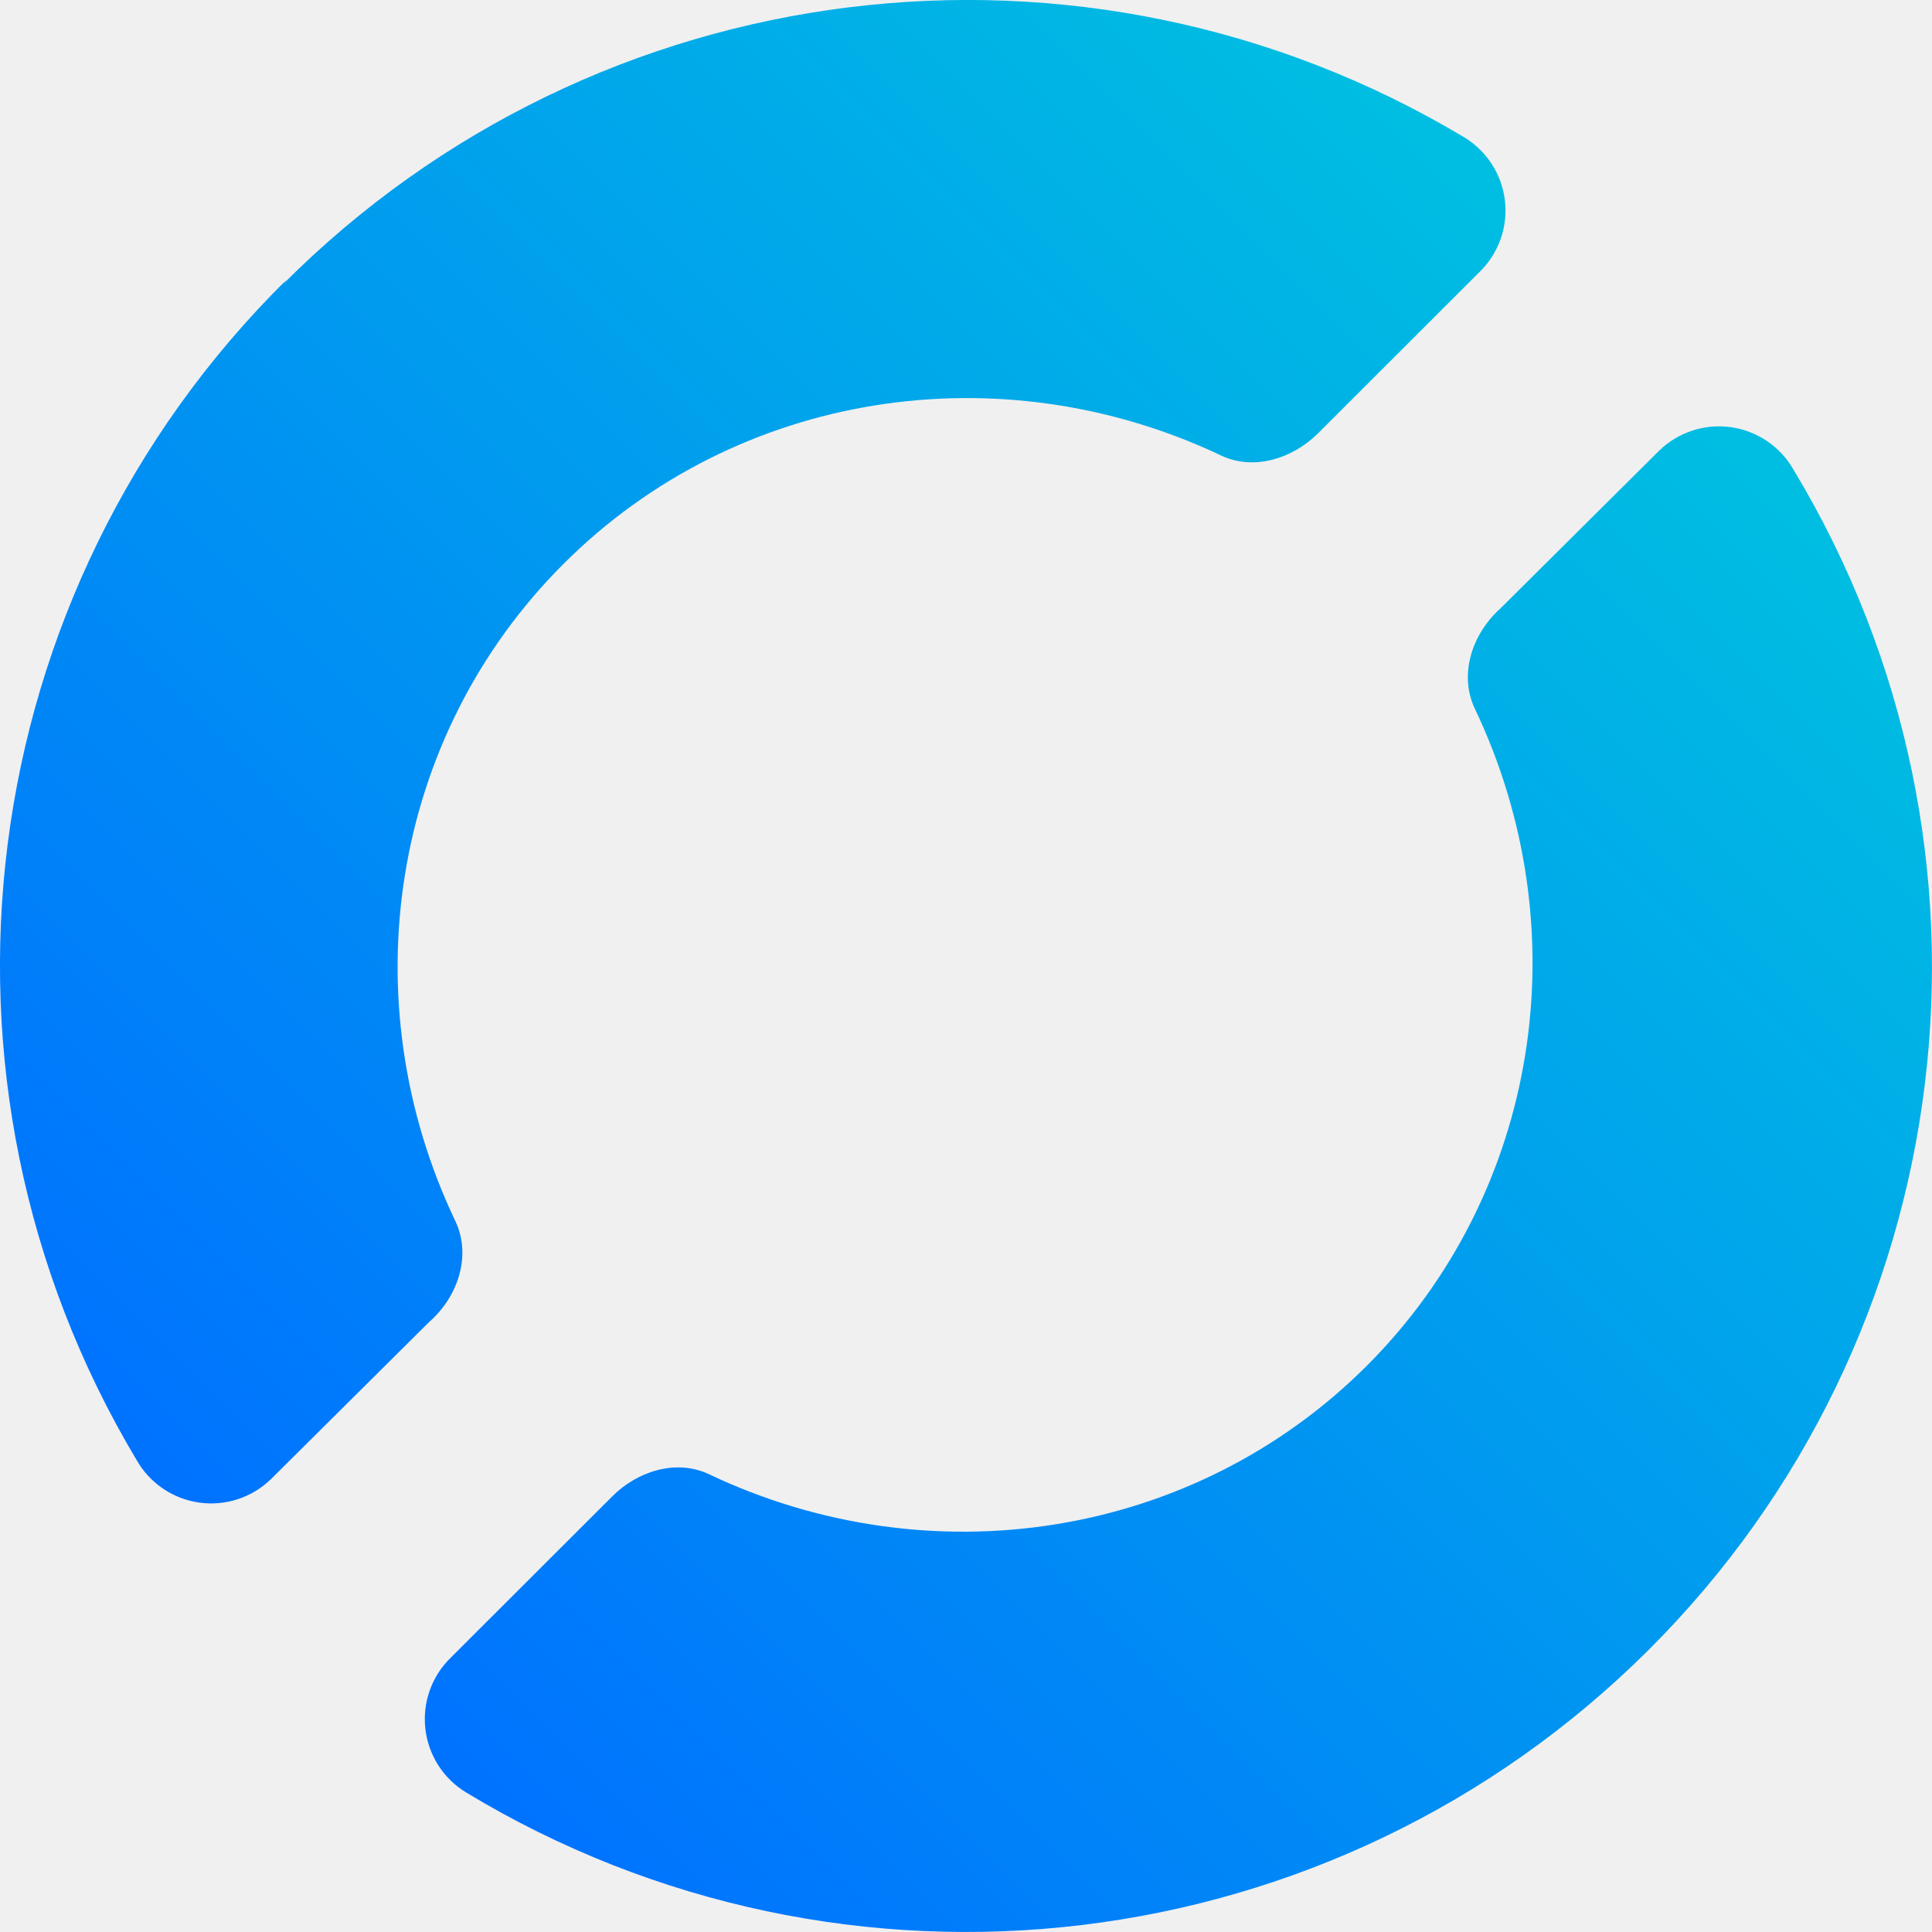
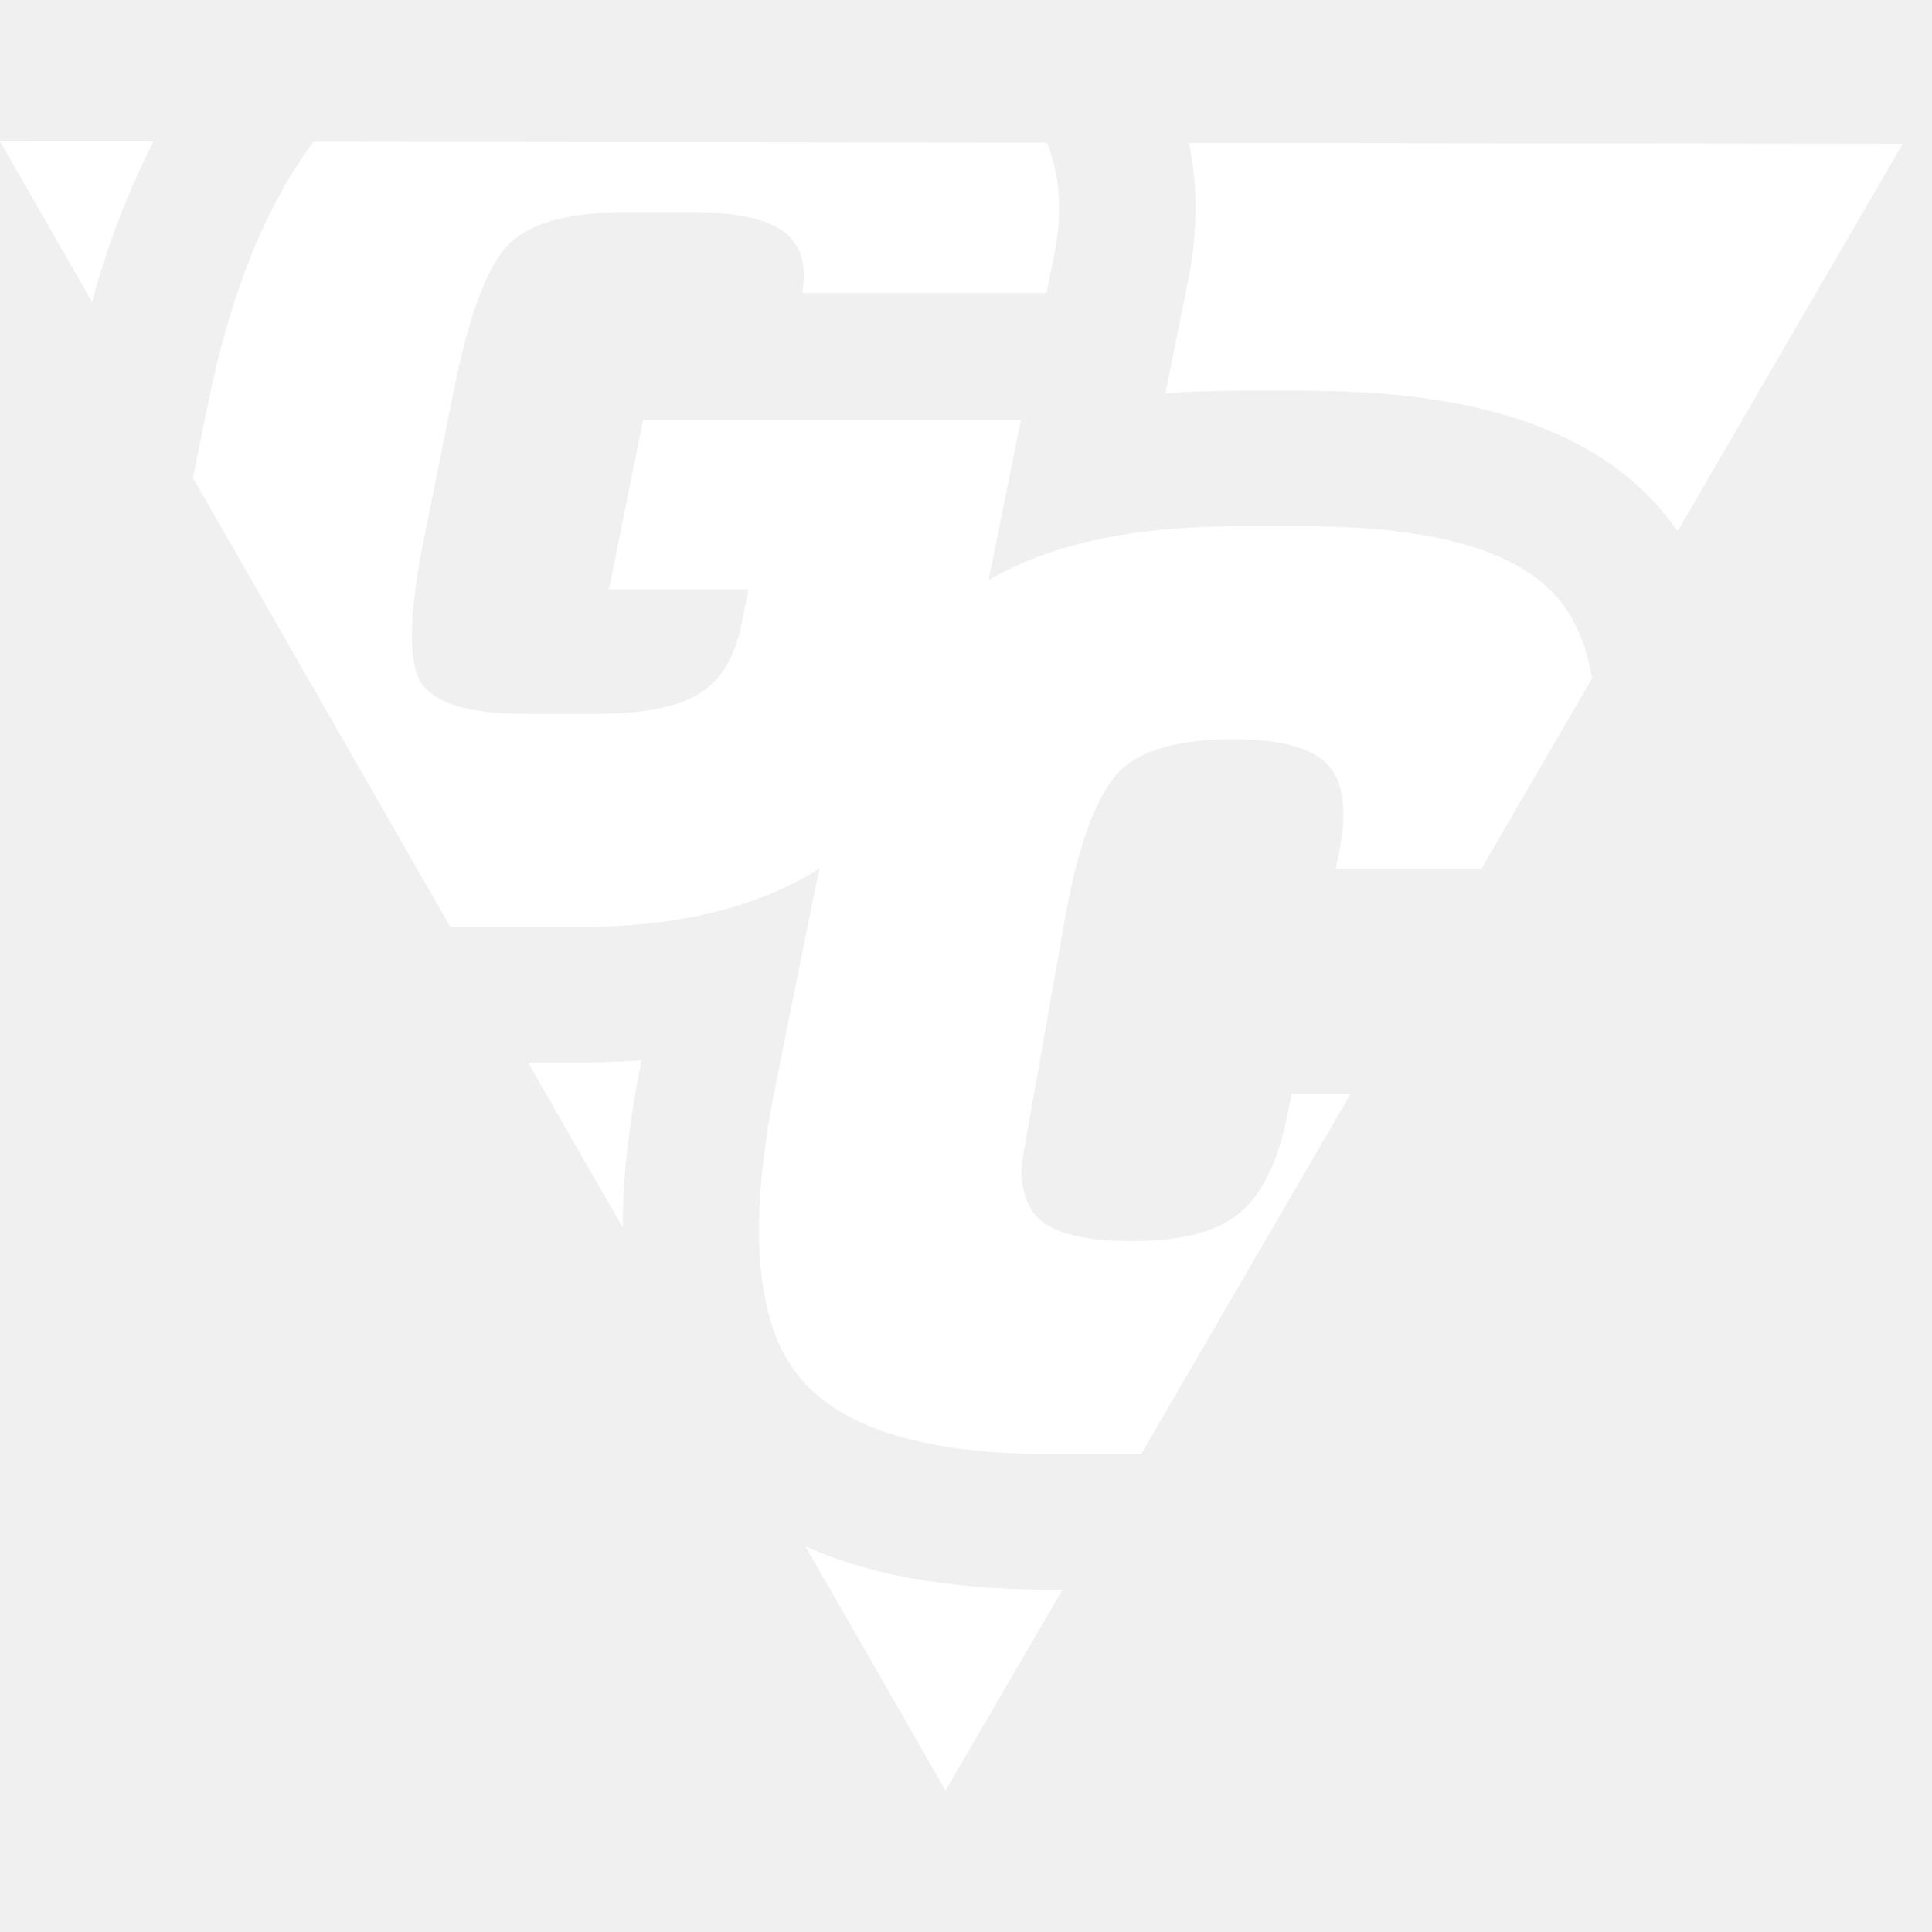
- <svg xmlns="http://www.w3.org/2000/svg" xmlns:xlink="http://www.w3.org/1999/xlink" xml:space="preserve" viewBox="66.993 897.484 26 26">
-   <linearGradient id="a" x1=".148" x2=".845" y1=".851" y2=".154" gradientTransform="matrix(26.301 0 0 26.331 90.674 911.757)" gradientUnits="userSpaceOnUse">
-     <stop offset="0" stop-color="#0071ff" />
-     <stop offset="1" stop-color="#00bfe1" />
-   </linearGradient>
-   <defs>
-     <linearGradient xlink:href="#a" id="b" x1=".148" x2=".845" y1=".851" y2=".154" gradientTransform="matrix(26.00048 0 0 25.99935 66.993 897.485)" gradientUnits="userSpaceOnUse" />
-   </defs>
-   <path fill="url(#b)" d="m89.318 903.552-2.135 2.122c-.376.337-.558.879-.347 1.337 1.422 2.976.882 6.524-1.452 8.856-2.335 2.331-5.887 2.87-8.866 1.449-.439-.197-.954-.03-1.292.312l-2.17 2.167a1.154 1.154 0 0 0 .208 1.81 13.005 13.005 0 0 0 15.91-1.912 12.97 12.97 0 0 0 1.956-15.887 1.154 1.154 0 0 0-1.812-.254zm-18.467-2.305a12.969 12.969 0 0 0-2.02 15.885 1.154 1.154 0 0 0 1.812.254l2.124-2.11c.385-.336.572-.884.359-1.348-1.423-2.976-.884-6.524 1.451-8.856 2.334-2.332 5.887-2.871 8.866-1.45.434.194.942.033 1.281-.3l2.182-2.18a1.152 1.152 0 0 0-.208-1.81 13.009 13.009 0 0 0-15.893 1.973z" />
+ <svg xmlns="http://www.w3.org/2000/svg" viewBox="0 -3 41 41">
+   <path fill="#FFFFFF" fill-rule="evenodd" clip-rule="evenodd" d="M101.501 25.796h-5.483l2.713-14.624h11.06l-.604 3.259h-7.112l-.47 2.534h6.906l-.523 2.817h-6.905l-.512 2.756h7.143l-.592 3.258zM91.49 11.172h5.768l-2.713 14.624h-3.848l1.994-10.745-4.95 10.745h-3.95l-.96-10.862-2.016 10.862h-3.848l2.713-14.624h5.768l1.055 10.578zm-22.645 9.093h3.223l-.337-6.059h-.257zm-6.652 5.531 6.945-14.624h6.072l1.421 14.624H72.4l-.188-2.555h-4.64l-1.146 2.555zm2.35-10.058h-3.945q.108-.687-.325-.999c-.29-.204-.796-.308-1.529-.308h-.989q-1.355 0-1.88.49-.526.493-.874 2.37l-.447 2.407q-.345 1.856 0 2.35.343.489 1.697.49h1.097q1.165 0 1.687-.326.52-.321.666-1.116l.106-.57h-2.254l.507-2.736h6.102l-.464 2.501c-.366 1.975-1.07 3.42-2.111 4.325q-1.565 1.362-4.391 1.361h-2.68q-2.489-.001-3.483-1.565-.99-1.57-.425-4.624l.413-2.222q.635-3.42 2.28-5 1.644-1.574 4.57-1.575h2.143q2.373 0 3.673 1.173c.867.785 1.191 1.767.971 2.954zm53.841-4.558h-2.057q-2.808.002-4.384 1.512c-1.302 1.25-1.658 2.73-1.969 4.403l-.556 2.998q-.612 3.3.387 4.608.999 1.31 4.089 1.31h1.322q2.844 0 4.327-1.25c.989-.832 1.66-2.196 2.01-4.084l.077-.418h-3.967l-.062.332q-.209 1.13-.742 1.572-.534.445-1.716.445-1.263 0-1.594-.481-.331-.483.013-2.335l.441-2.38q.344-1.854.855-2.341.51-.485 1.773-.485 1.144 0 1.528.409.383.409.201 1.4l-.049.262h3.887l.053-.282c.643-3.469-.073-5.195-3.868-5.195zm25.827.003h-2.341q-1.495 0-2.281.18c-.523.119-.988.33-1.394.62-.471.336-.867.77-1.179 1.297a5.5 5.5 0 0 0-.659 1.804l-.166.896q-.332 1.787.315 2.697.649.91 2.383 1.102l3.106.341c.651.072 1.055.194 1.216.342q.243.223.147.736l-.117.63q-.113.604-.513.84-.399.238-1.29.239h-.978q-1.066 0-1.429-.312-.362-.309-.217-1.095l.027-.146h-3.747l-.185.999q-.353 1.907.642 2.783.996.876 3.548.876h3.183q1.899-.001 3.226-1.081t1.659-2.877l.258-1.39q.292-1.573-.468-2.445c-.507-.58-1.368-.942-2.591-1.081l-2.826-.322q-1.546-.176-1.396-.972l.112-.603q.1-.534.487-.754.388-.219 1.32-.219h.901q.803-.002 1.066.252.26.254.139.906l-.029.156h3.747l.185-.995h4.475l-2.086 11.246h3.947l2.087-11.246h3.902l.619-3.406zm-17.312 9.176h3.189l-.333-5.995h-.254zm-6.583 5.474 6.873-14.47h6.008l1.406 14.47h-4.188l-.185-2.528h-4.592l-1.134 2.528zm52.496-14.663h-11.138l-2.721 14.663h11.134l.593-3.267h-7.161l.512-2.764h6.924l.524-2.823h-6.924l.472-2.541h7.179zM40.379.051 35.603 8.27a6 6 0 0 0-.34-.44c-1.82-2.127-4.936-2.538-7.58-2.538h-1.432q-.756-.001-1.519.056l.48-2.38c.205-1.017.211-2.005.02-2.935zM22.546 30.734 20.066 35l-2.972-5.184c1.595.716 3.463.918 5.188.918zm-9.335-7.69-2.005-3.497h1.133q.638 0 1.273-.047c-.221 1.111-.395 2.33-.4 3.544M1.953 3.407 0 0l3.26.004c-.561 1.077-.985 2.233-1.307 3.403m22.265 24.45h-1.936q-4.103 0-5.4-1.74-1.3-1.737-.417-6.118l.802-3.982q.06-.3.127-.587-1.963 1.24-5.055 1.24H9.557L4.095 7.143l.308-1.525q.72-3.567 2.252-5.61l15.566.02q.416 1.062.151 2.374l-.164.815h-5.184q.157-.904-.405-1.312c-.376-.27-1.04-.406-2.003-.406h-1.299q-1.78.001-2.48.644-.702.647-1.2 3.114L9 8.42q-.492 2.439-.05 3.087c.295.428 1.032.643 2.22.643h1.441q1.531.002 2.224-.427.689-.422.899-1.467l.15-.748h-2.962l.725-3.595h8.018L21.002 9.2l-.022.11q1.942-1.141 5.27-1.141h1.433q4.07-.002 5.374 1.524.55.643.73 1.702l-2.35 4.042h-3.09l.07-.348q.265-1.316-.238-1.859c-.33-.361-1.008-.542-2.019-.542q-1.676.001-2.364.643c-.46.432-.894 1.46-1.186 3.11l-.899 5.082c-.097.552.045.953.196 1.178q.43.64 2.106.638 1.571-.001 2.287-.59.718-.588 1.02-2.088l.089-.44h1.248z" />
</svg>
